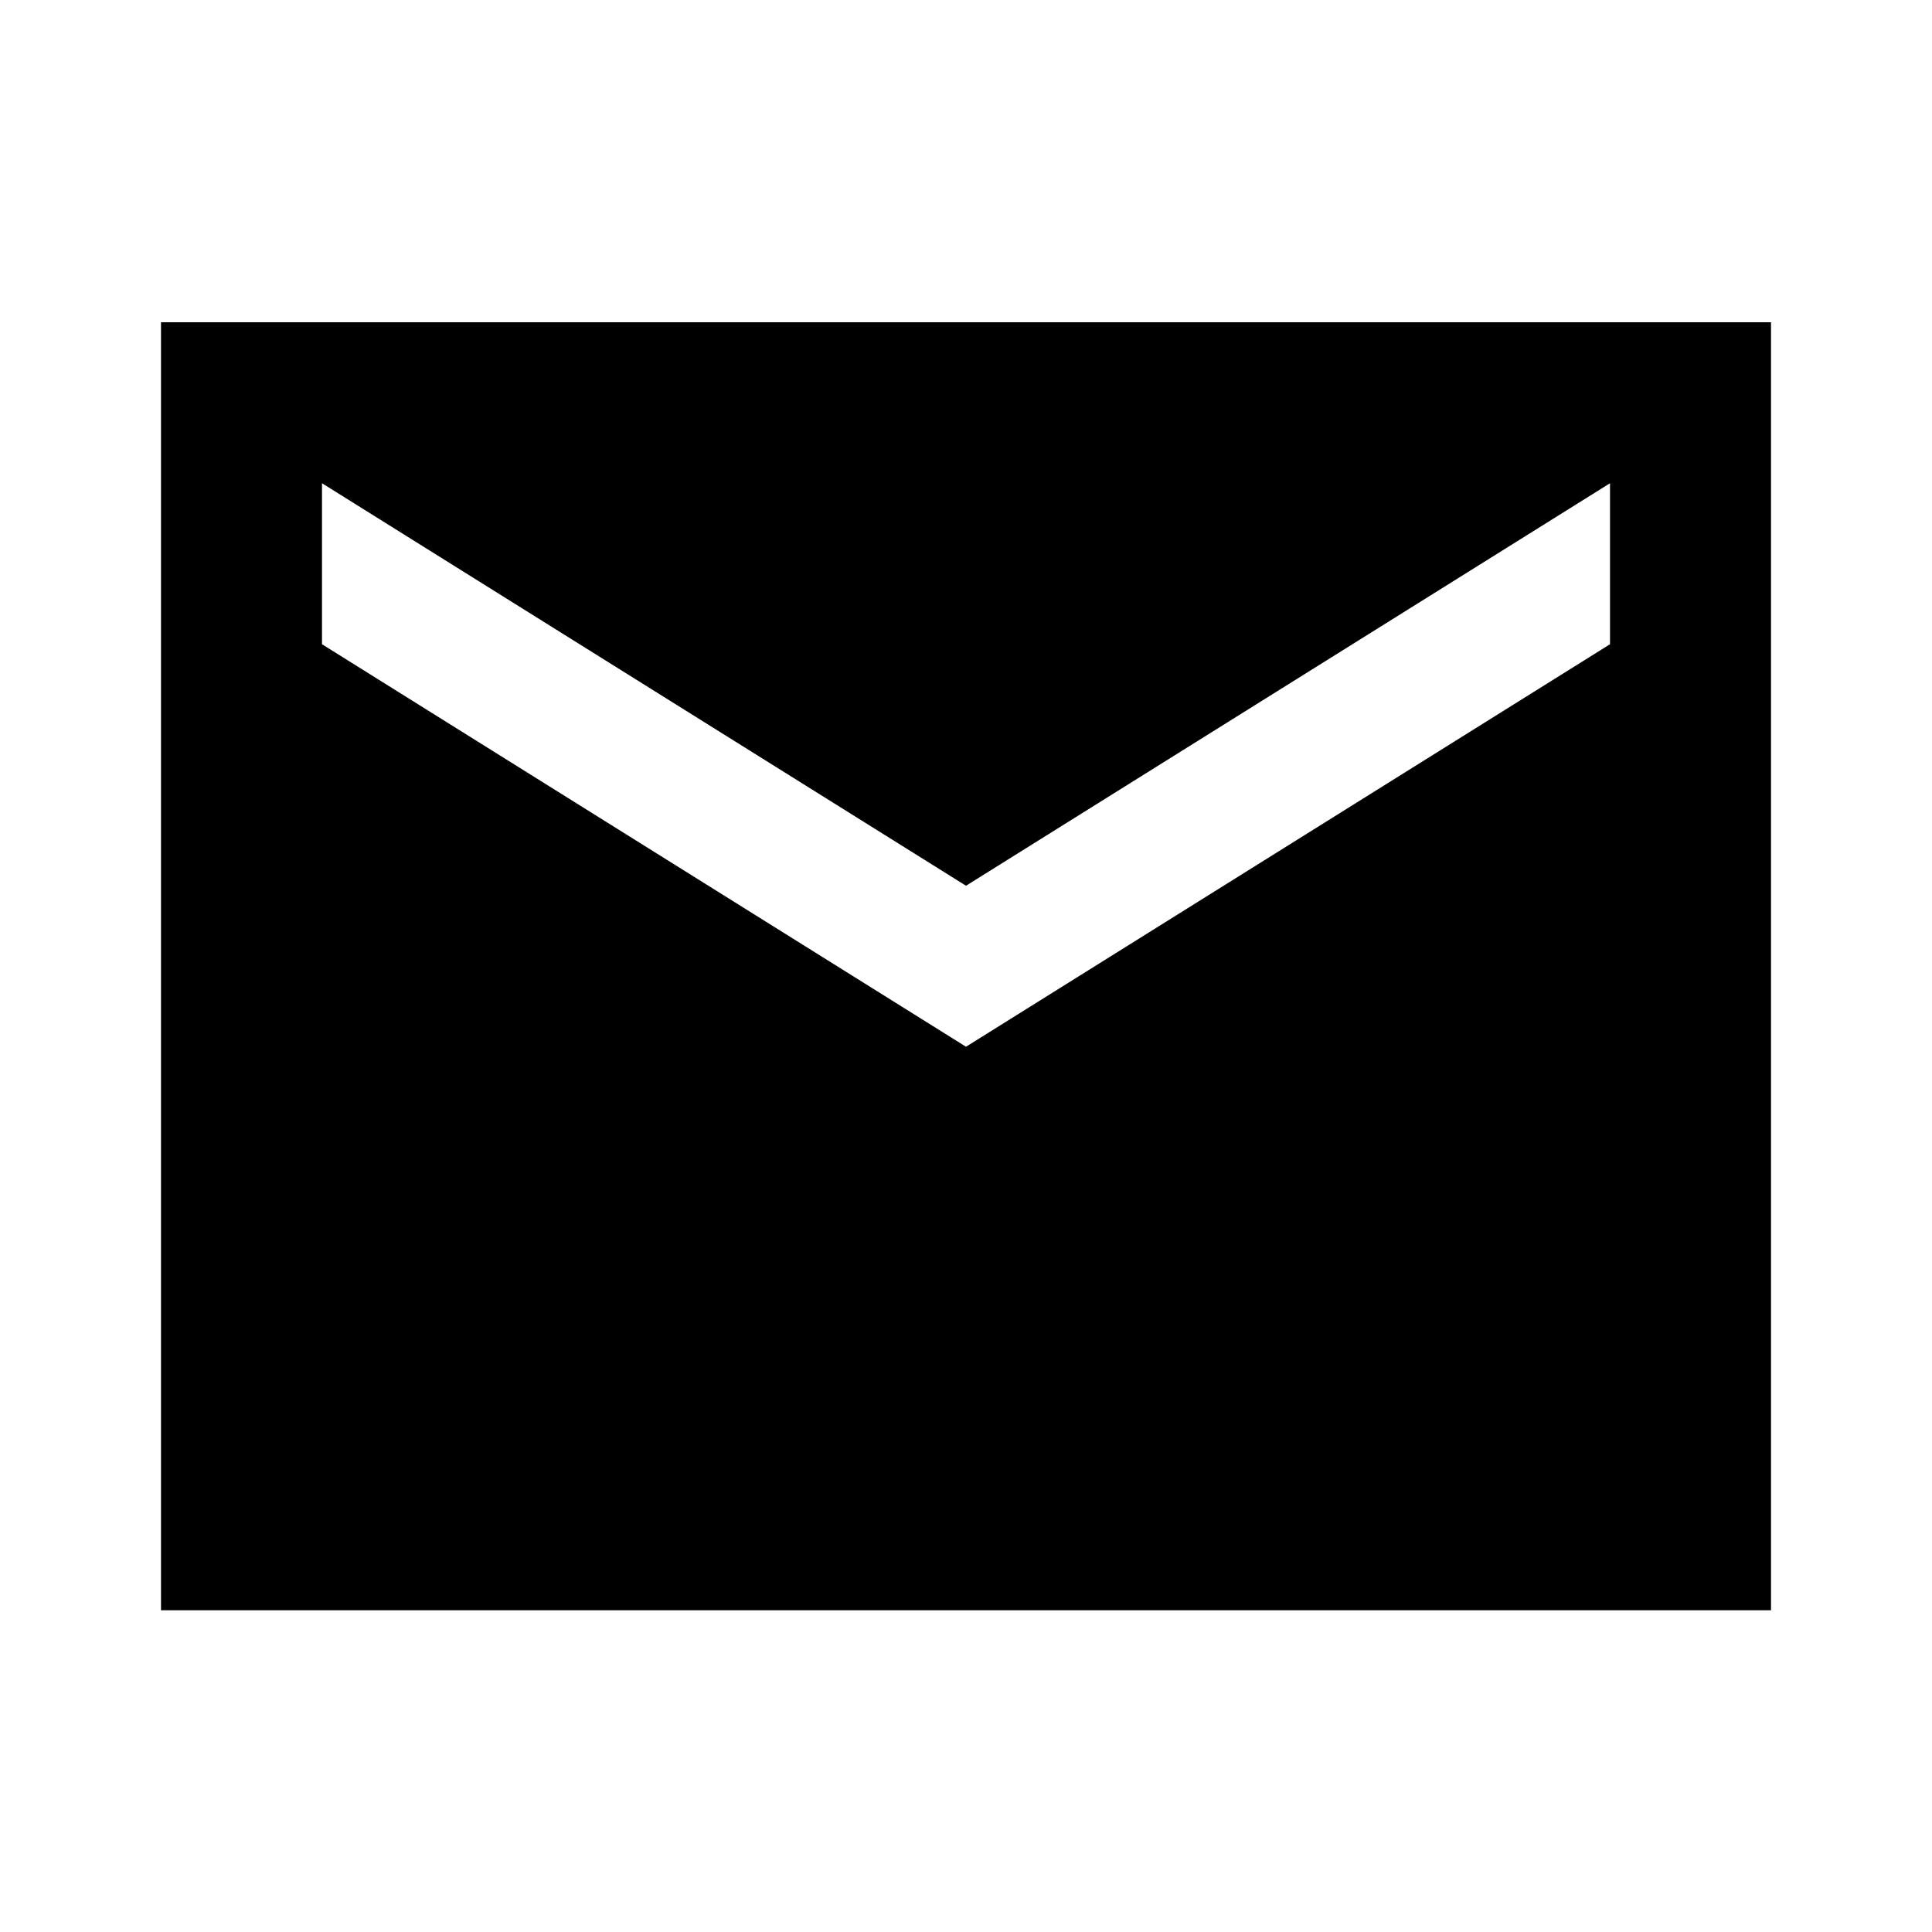
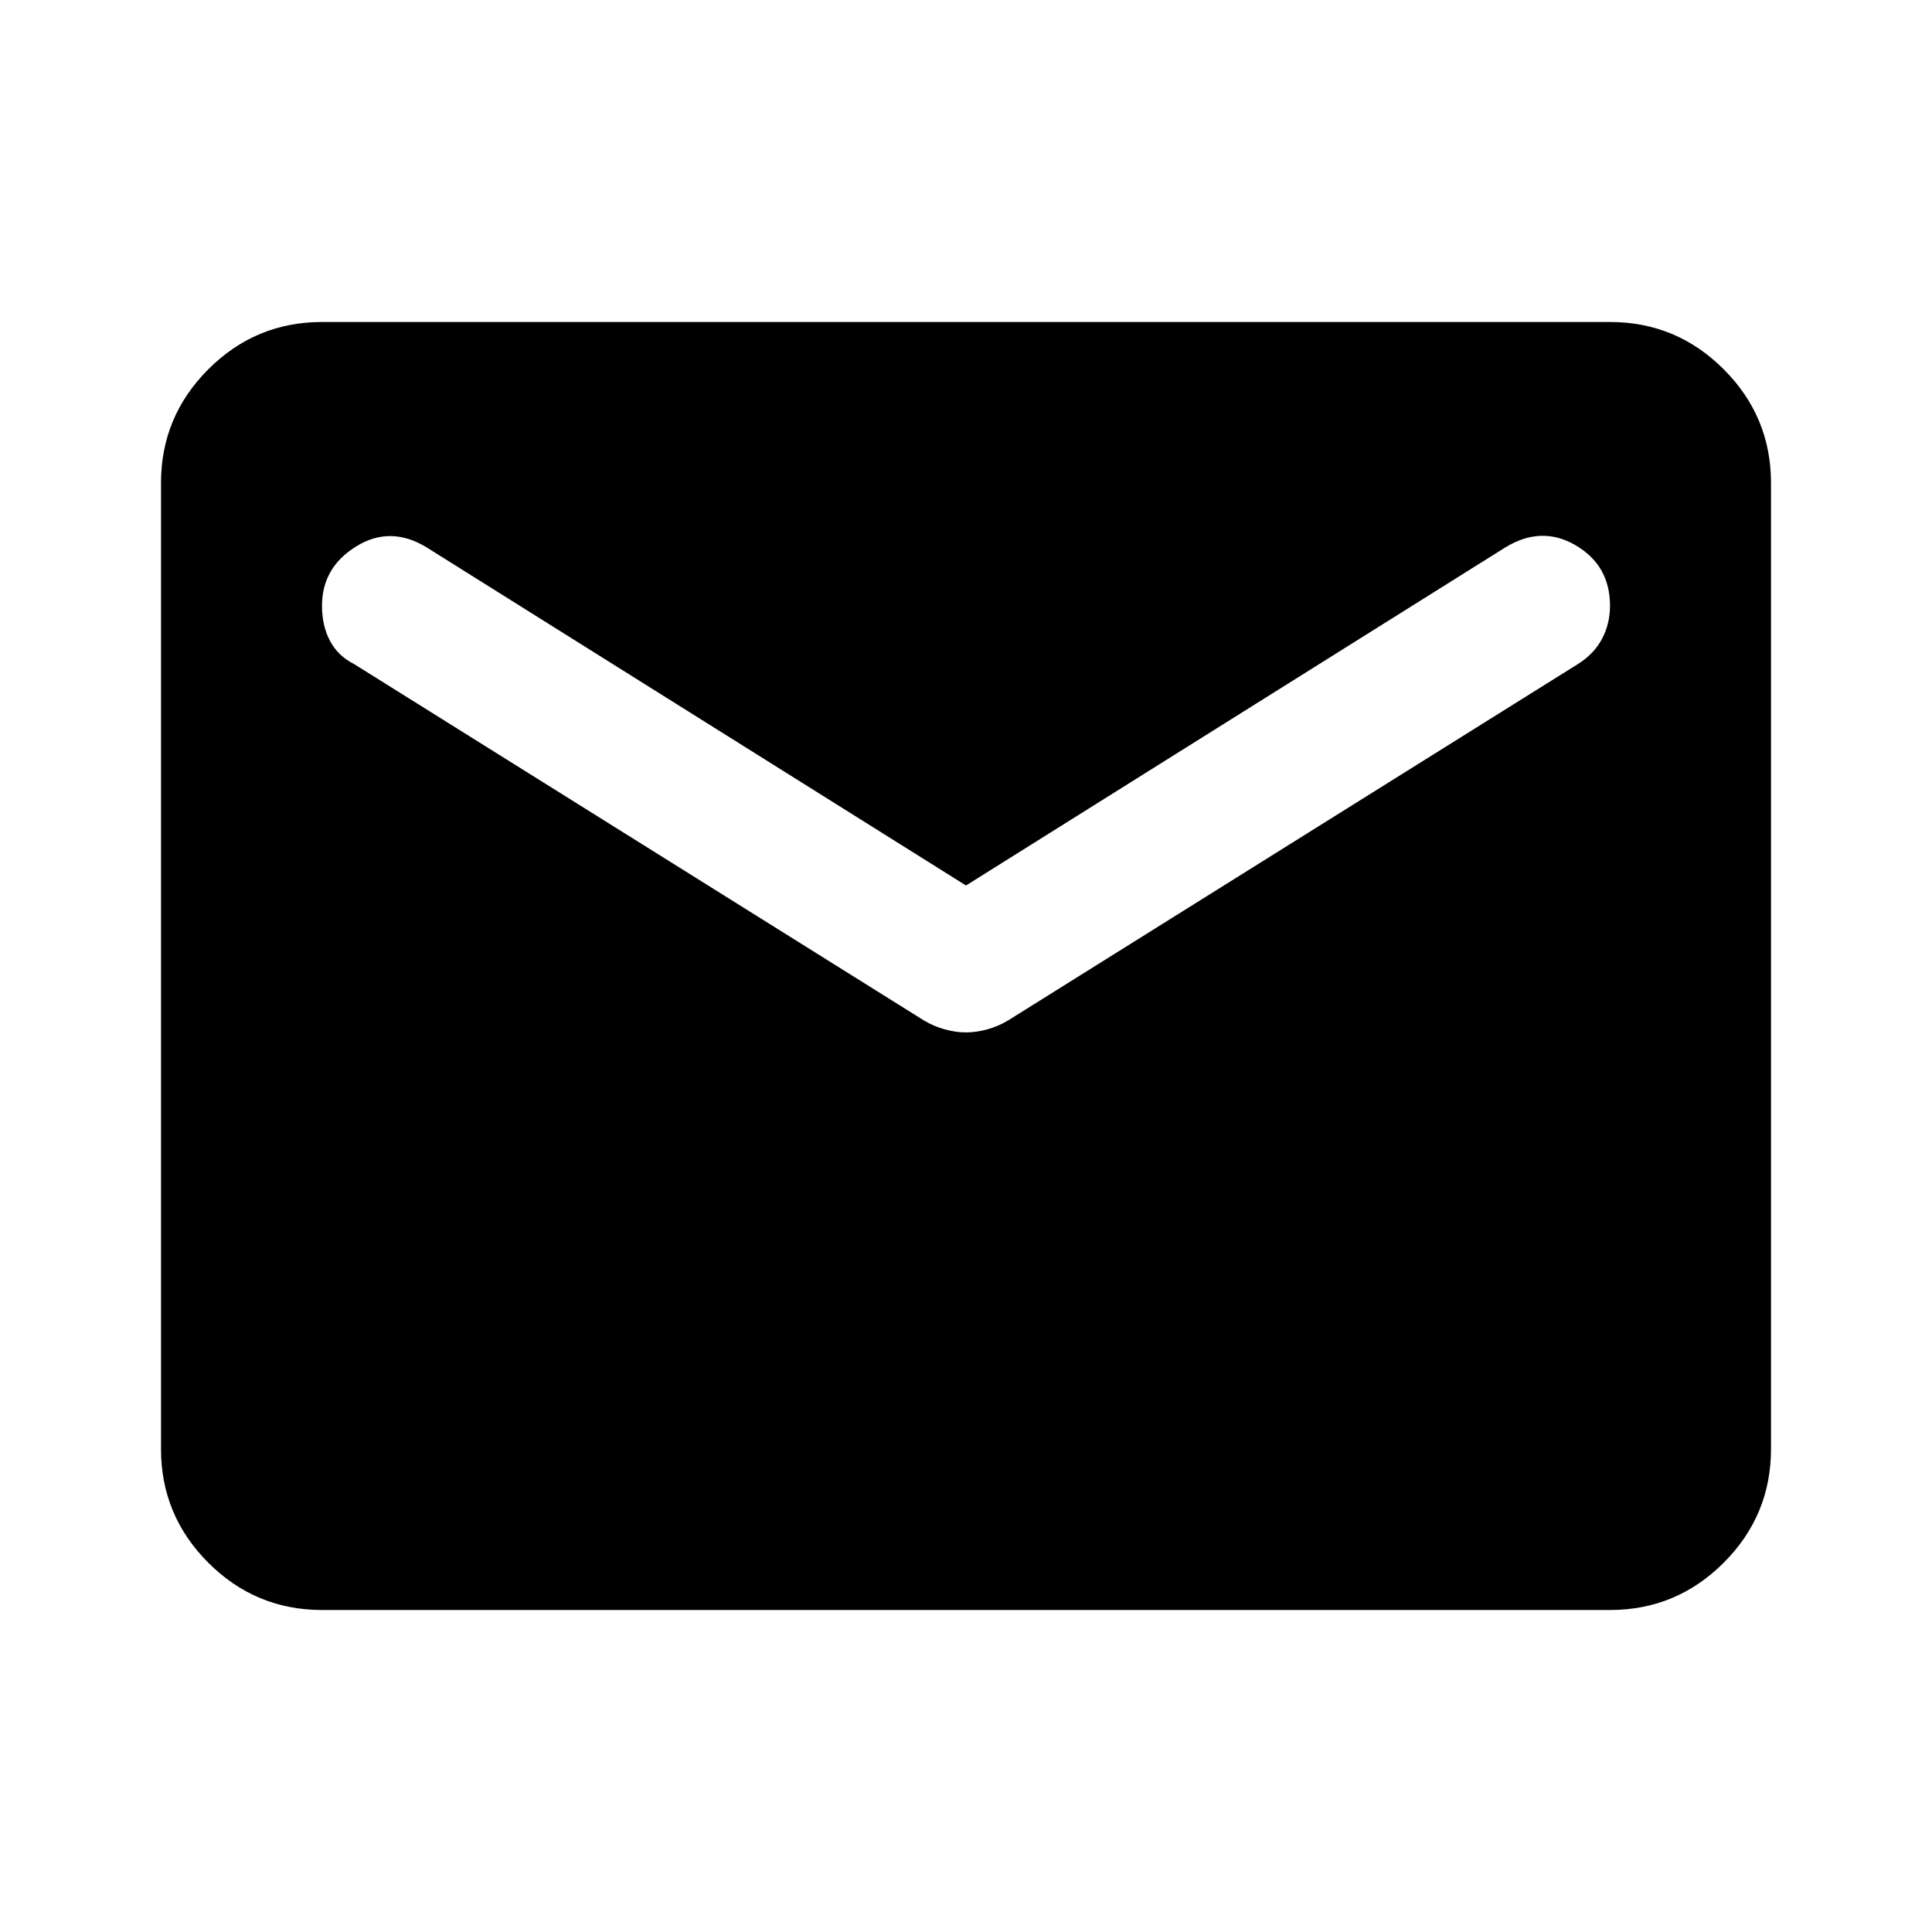
- <svg xmlns="http://www.w3.org/2000/svg" width="24" height="24" viewBox="0 0 24 24" fill="inherit">
-   <path d="M2 20.003V4.003H22V20.003H2ZM12 13.003L20 8.003V6.003L12 11.003L4 6.003V8.003L12 13.003Z" fill="inherit" />
+ <svg xmlns="http://www.w3.org/2000/svg" height="24px" viewBox="0 -960 960 960" width="24px" fill="inherit">
+   <path d="M160-160q-33 0-56.5-23.5T80-240v-480q0-33 23.5-56.5T160-800h640q33 0 56.5 23.5T880-720v480q0 33-23.5 56.5T800-160H160Zm320-287q5 0 10.5-1.5T501-453l283-177q8-5 12-12.5t4-16.5q0-20-17-30t-35 1L480-520 212-688q-18-11-35-.5T160-659q0 10 4 17.5t12 11.5l283 177q5 3 10.5 4.5T480-447Z" />
</svg>
